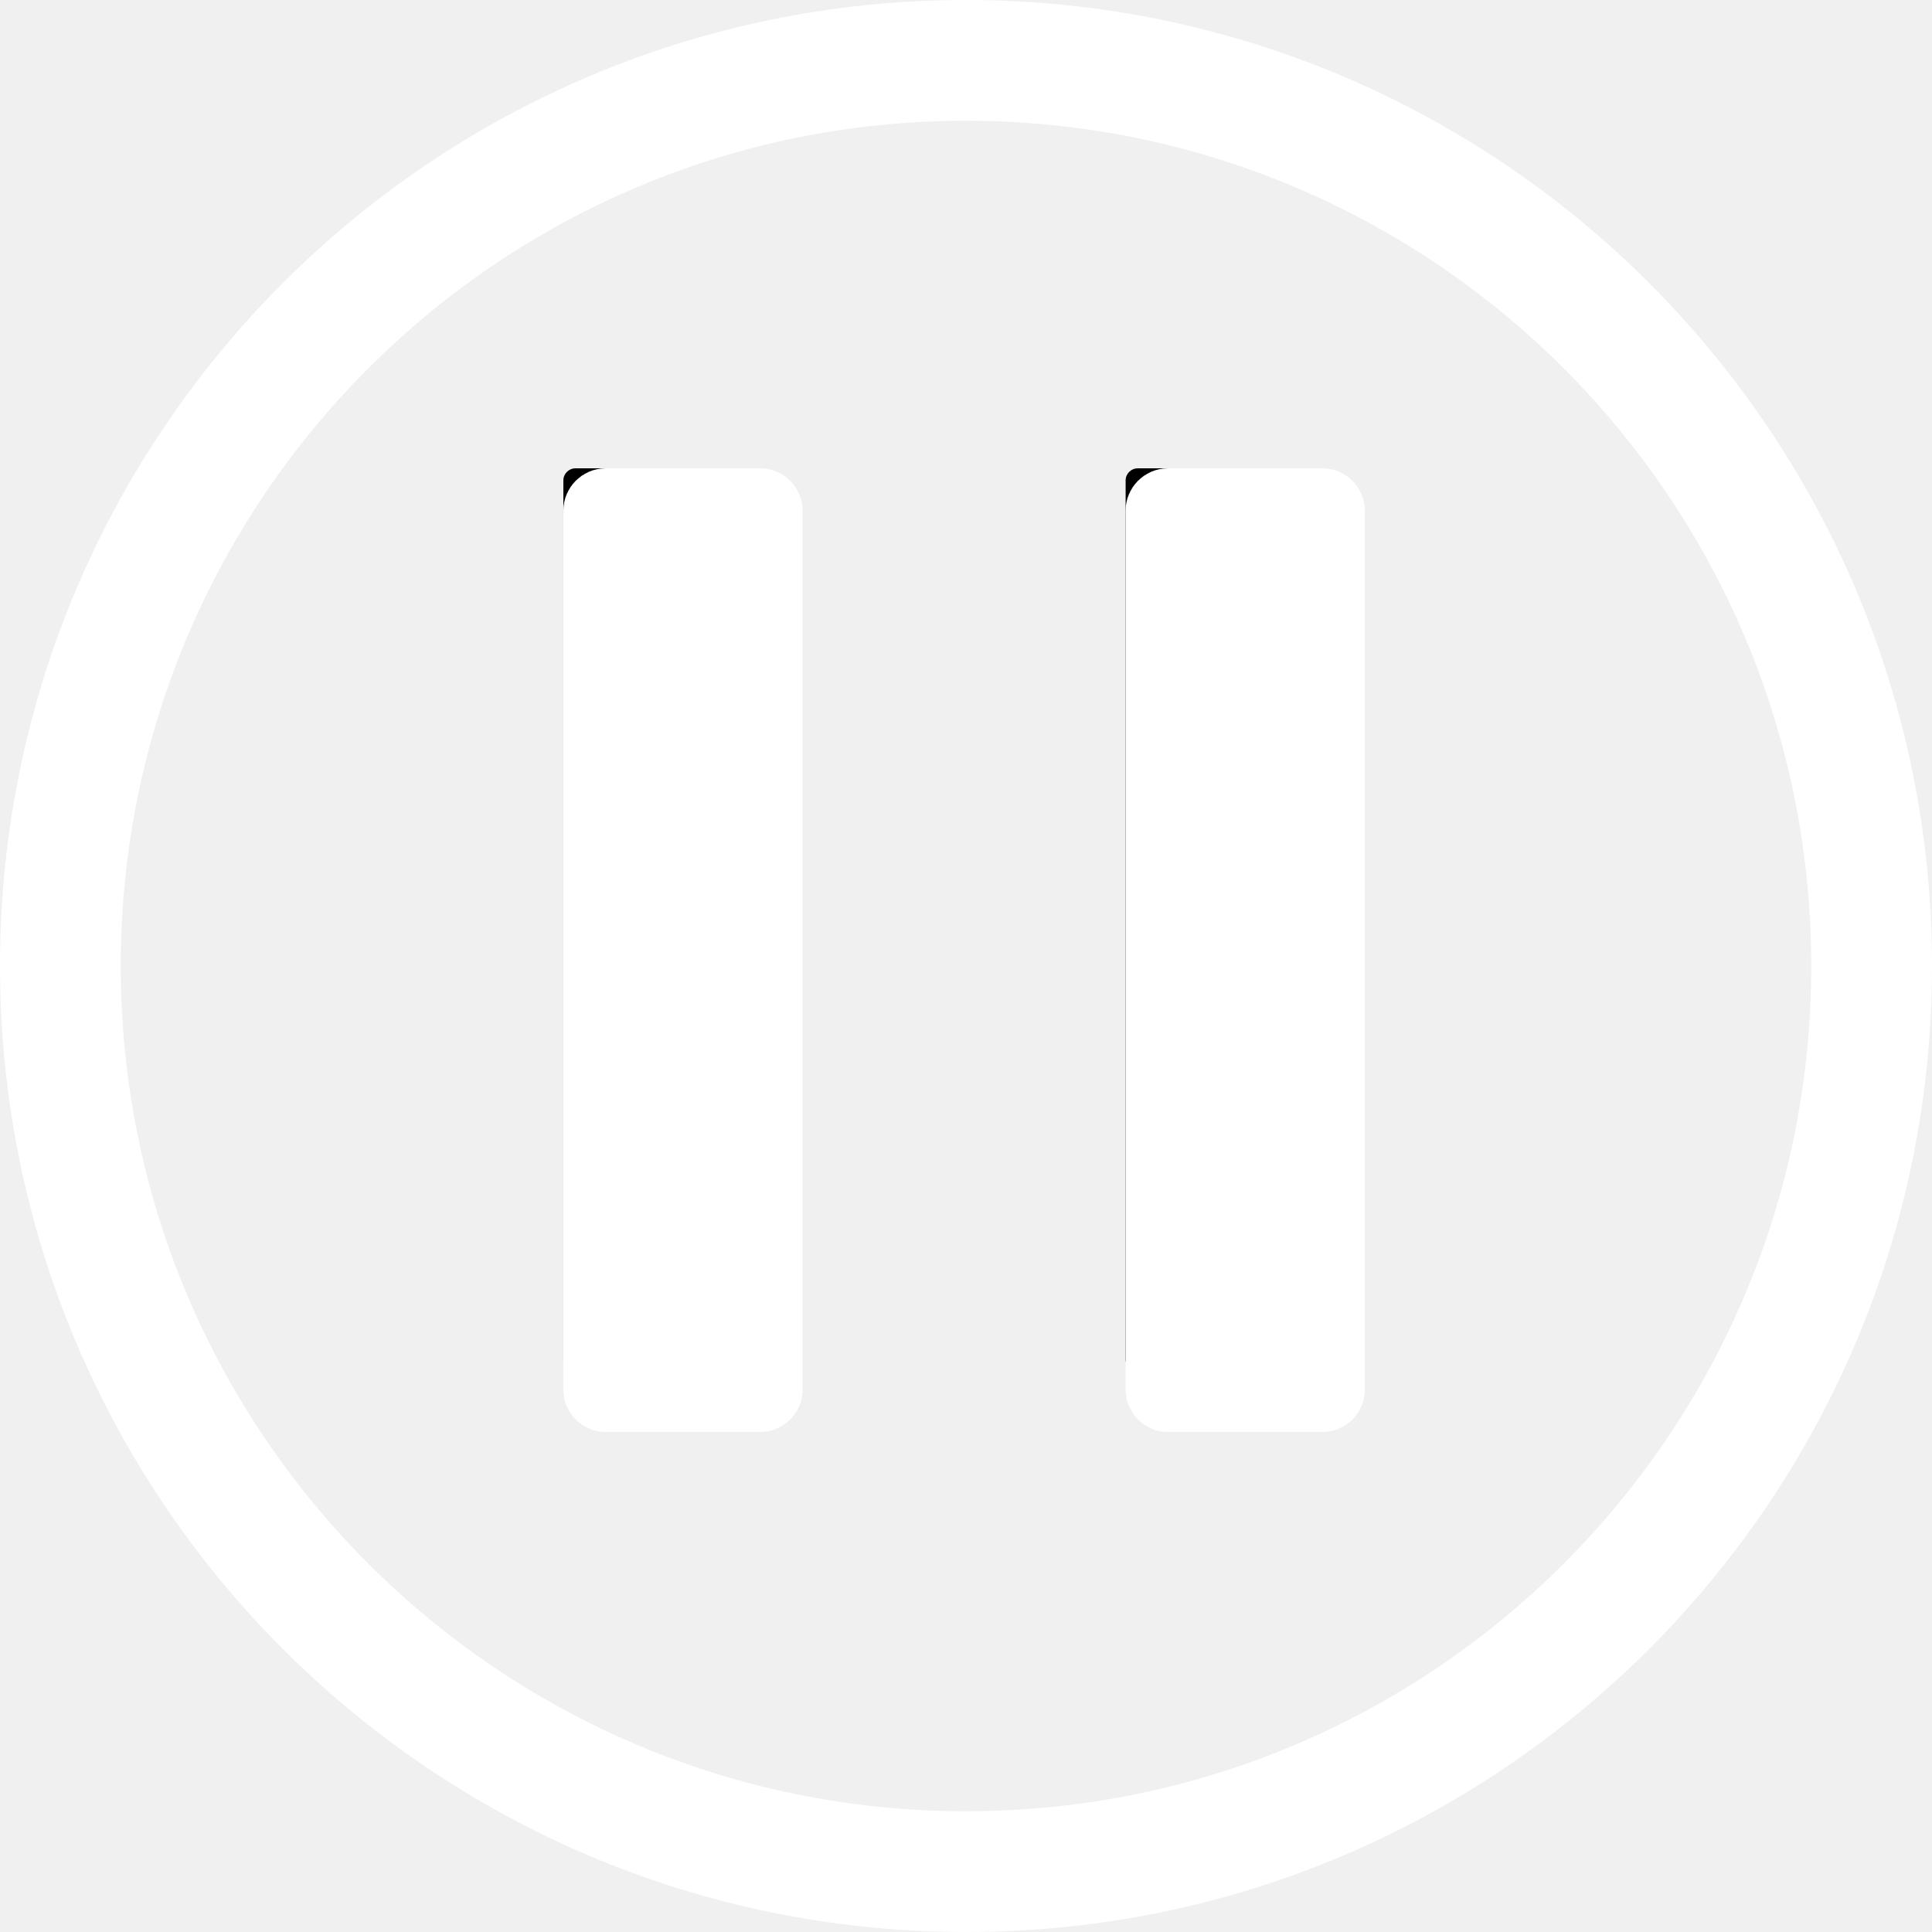
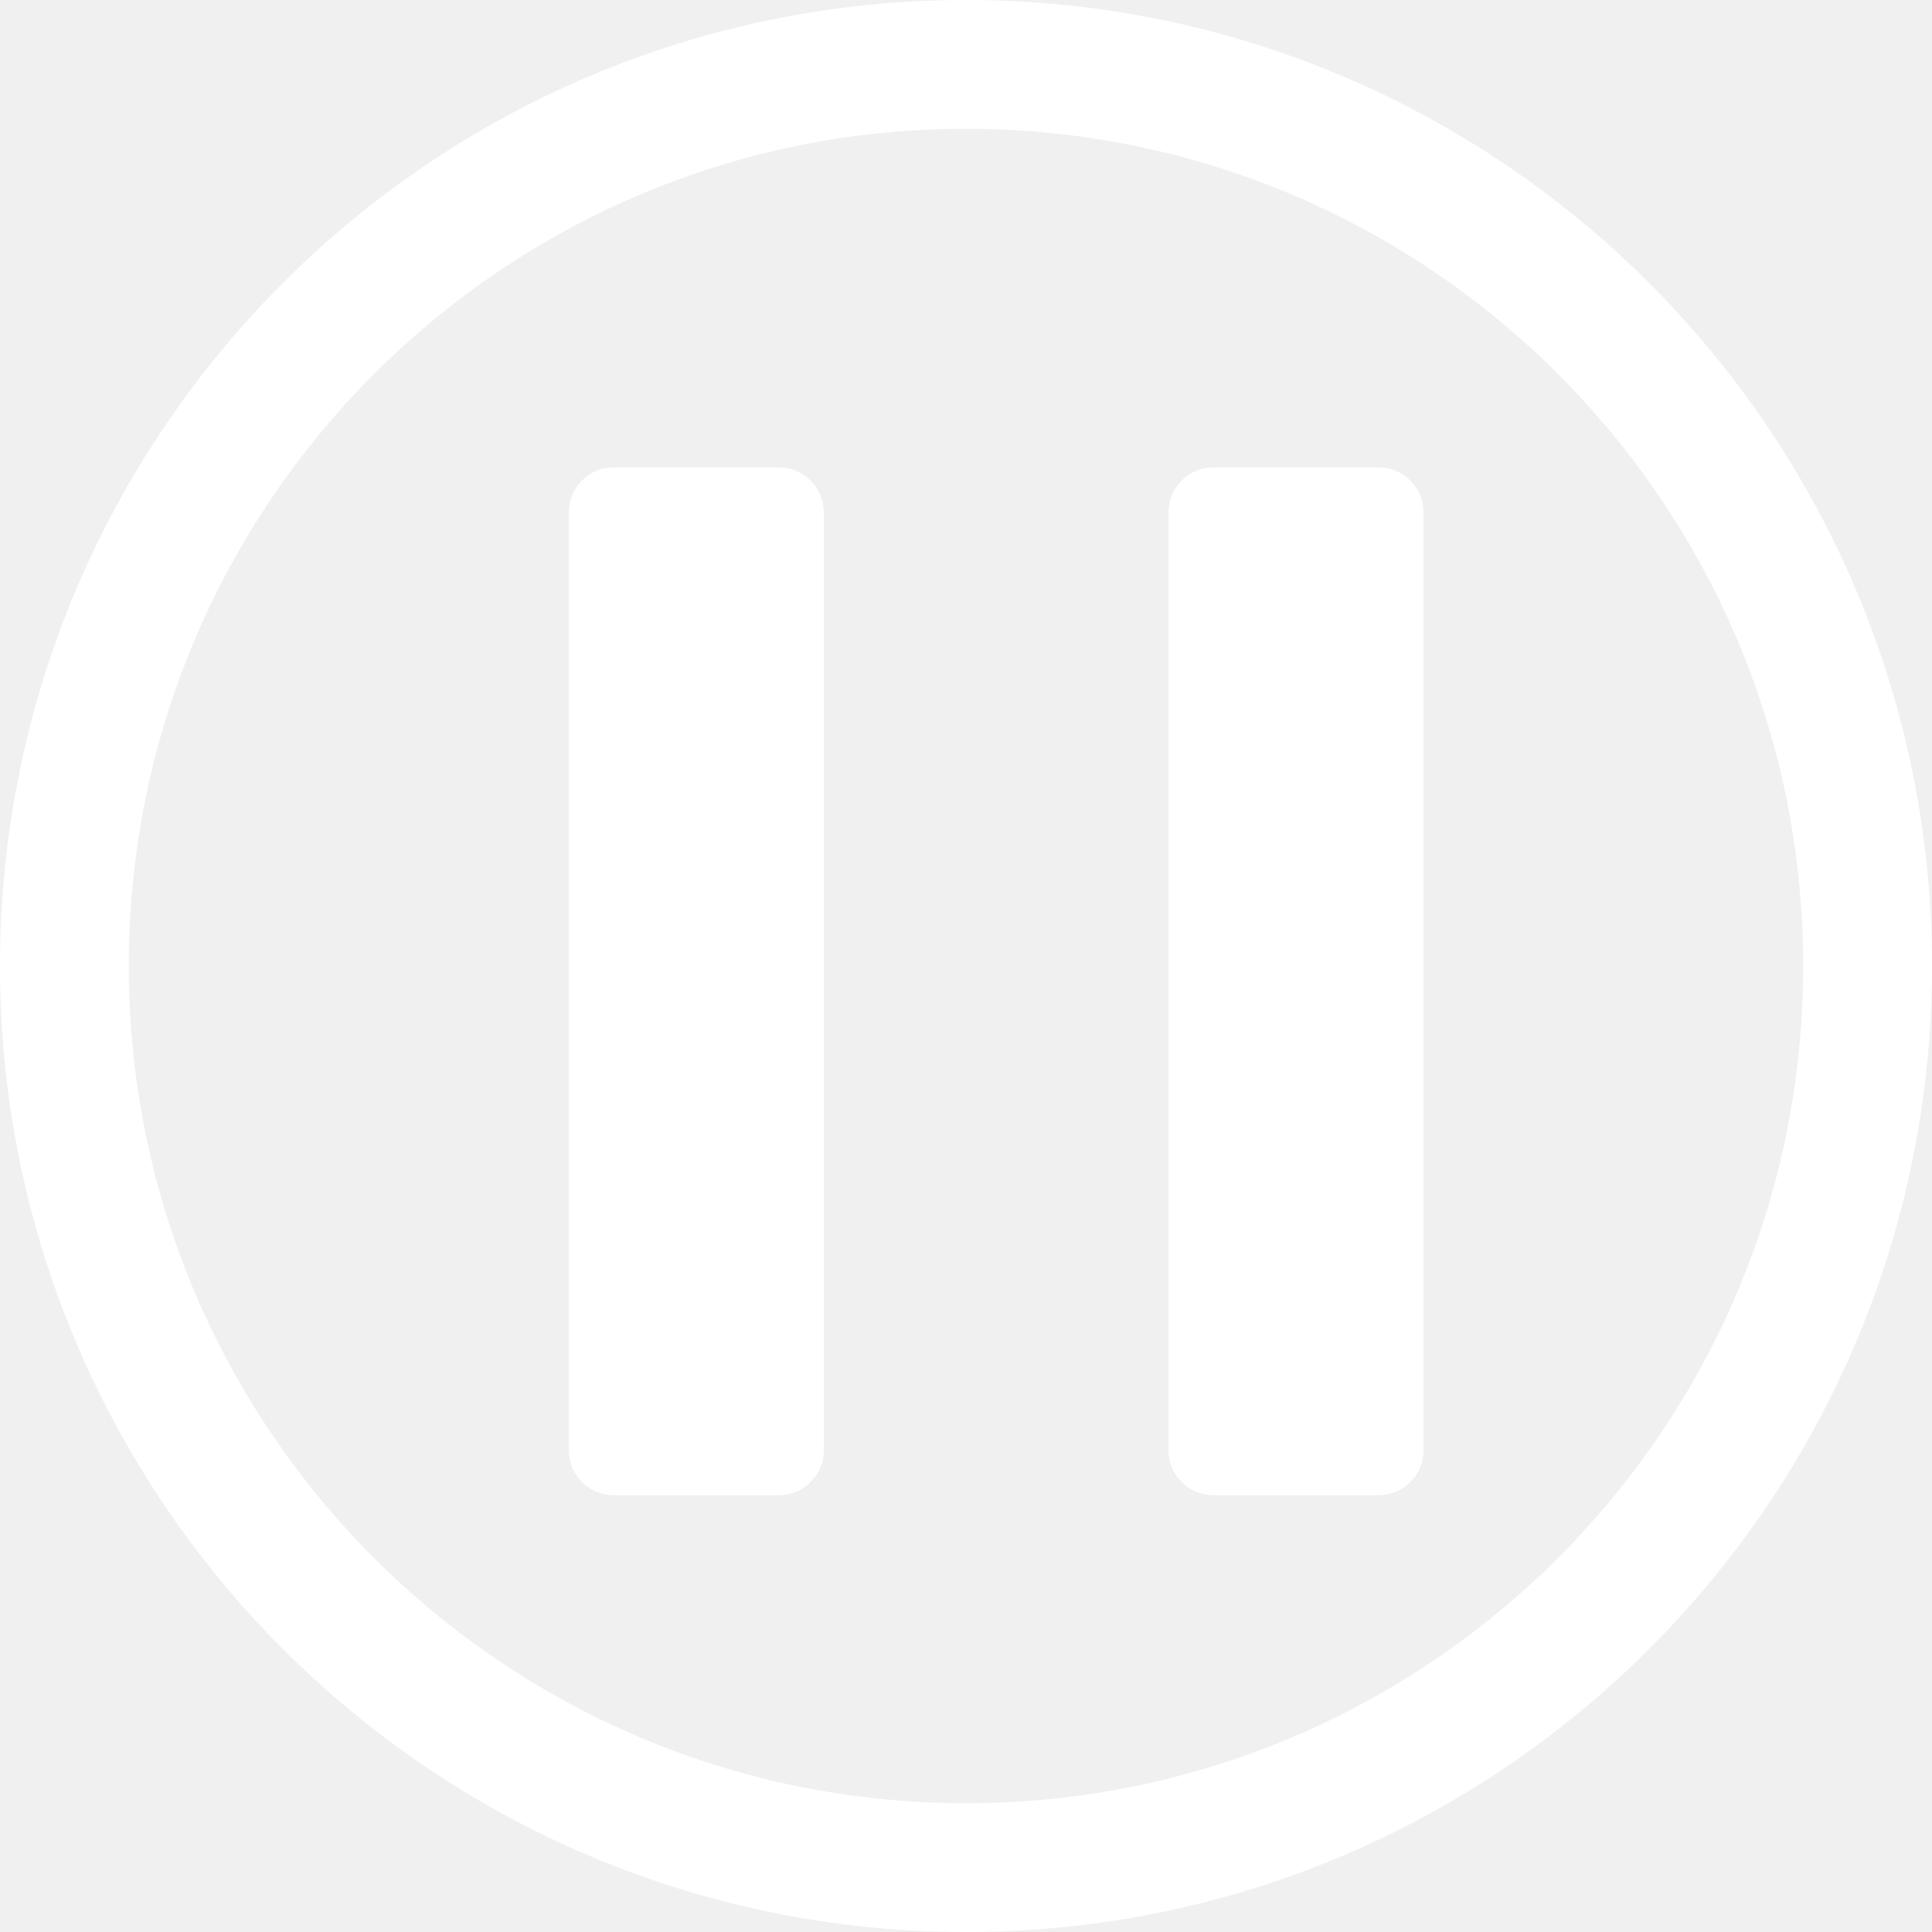
- <svg xmlns="http://www.w3.org/2000/svg" version="1.1" id="Layer_1" x="0px" y="0px" width="30px" height="30px" viewBox="0 0 32 32" enable-background="new 0 0 30 30" xml:space="preserve">
-   <ellipse fill="none" stroke="#FFFFFF" stroke-width="2" stroke-miterlimit="10" cx="16" cy="16" rx="15" ry="15" />
+ <svg xmlns="http://www.w3.org/2000/svg" version="1.1" id="Layer_1" x="0px" y="0px" width="30px" height="30px" viewBox="0 0 30 30" enable-background="new 0 0 30 30" xml:space="preserve">
+   <ellipse fill="none" stroke="#FFFFFF" stroke-width="2" stroke-miterlimit="10" cx="15" cy="15" rx="14" ry="14" />
  <g>
    <g>
      <path d="M21.605,22.518c0,0.11-0.09,0.2-0.2,0.2h-2.561c-0.11,0-0.2-0.09-0.2-0.2V7.957c0-0.11,0.09-0.2,0.2-0.2h2.561    c0.11,0,0.2,0.09,0.2,0.2V22.518z" />
-       <path fill="#FFFFFF" stroke="#FFFFFF" stroke-miterlimit="10" transform="translate(0.5,0.5)" d="M21.605,22.518c0,0.11-0.09,0.2-0.2,0.2h-2.561    c-0.11,0-0.2-0.09-0.2-0.2V7.957c0-0.11,0.09-0.2,0.2-0.2h2.561c0.11,0,0.2,0.09,0.2,0.2V22.518z" />
+       <path fill="#FFFFFF" stroke="#FFFFFF" stroke-miterlimit="10" d="M21.605,22.518c0,0.11-0.09,0.2-0.2,0.2h-2.561    c-0.11,0-0.2-0.09-0.2-0.2V7.957c0-0.11,0.09-0.2,0.2-0.2h2.561c0.11,0,0.2,0.09,0.2,0.2V22.518z" />
    </g>
    <g>
      <path d="M12.293,22.518c0,0.11-0.09,0.2-0.2,0.2H9.531c-0.11,0-0.2-0.09-0.2-0.2V7.957c0-0.11,0.09-0.2,0.2-0.2h2.562    c0.11,0,0.2,0.09,0.2,0.2V22.518z" />
-       <path fill="#FFFFFF" stroke="#FFFFFF" stroke-miterlimit="10" transform="translate(0.5,0.5)" d="M12.293,22.518c0,0.11-0.09,0.2-0.2,0.2H9.531    c-0.11,0-0.2-0.09-0.2-0.2V7.957c0-0.11,0.09-0.2,0.2-0.2h2.562c0.11,0,0.2,0.09,0.2,0.2V22.518z" />
+       <path fill="#FFFFFF" stroke="#FFFFFF" stroke-miterlimit="10" d="M12.293,22.518c0,0.11-0.09,0.2-0.2,0.2H9.531    c-0.11,0-0.2-0.09-0.2-0.2V7.957c0-0.11,0.09-0.2,0.2-0.2h2.562c0.11,0,0.2,0.09,0.2,0.2V22.518z" />
    </g>
  </g>
</svg>
